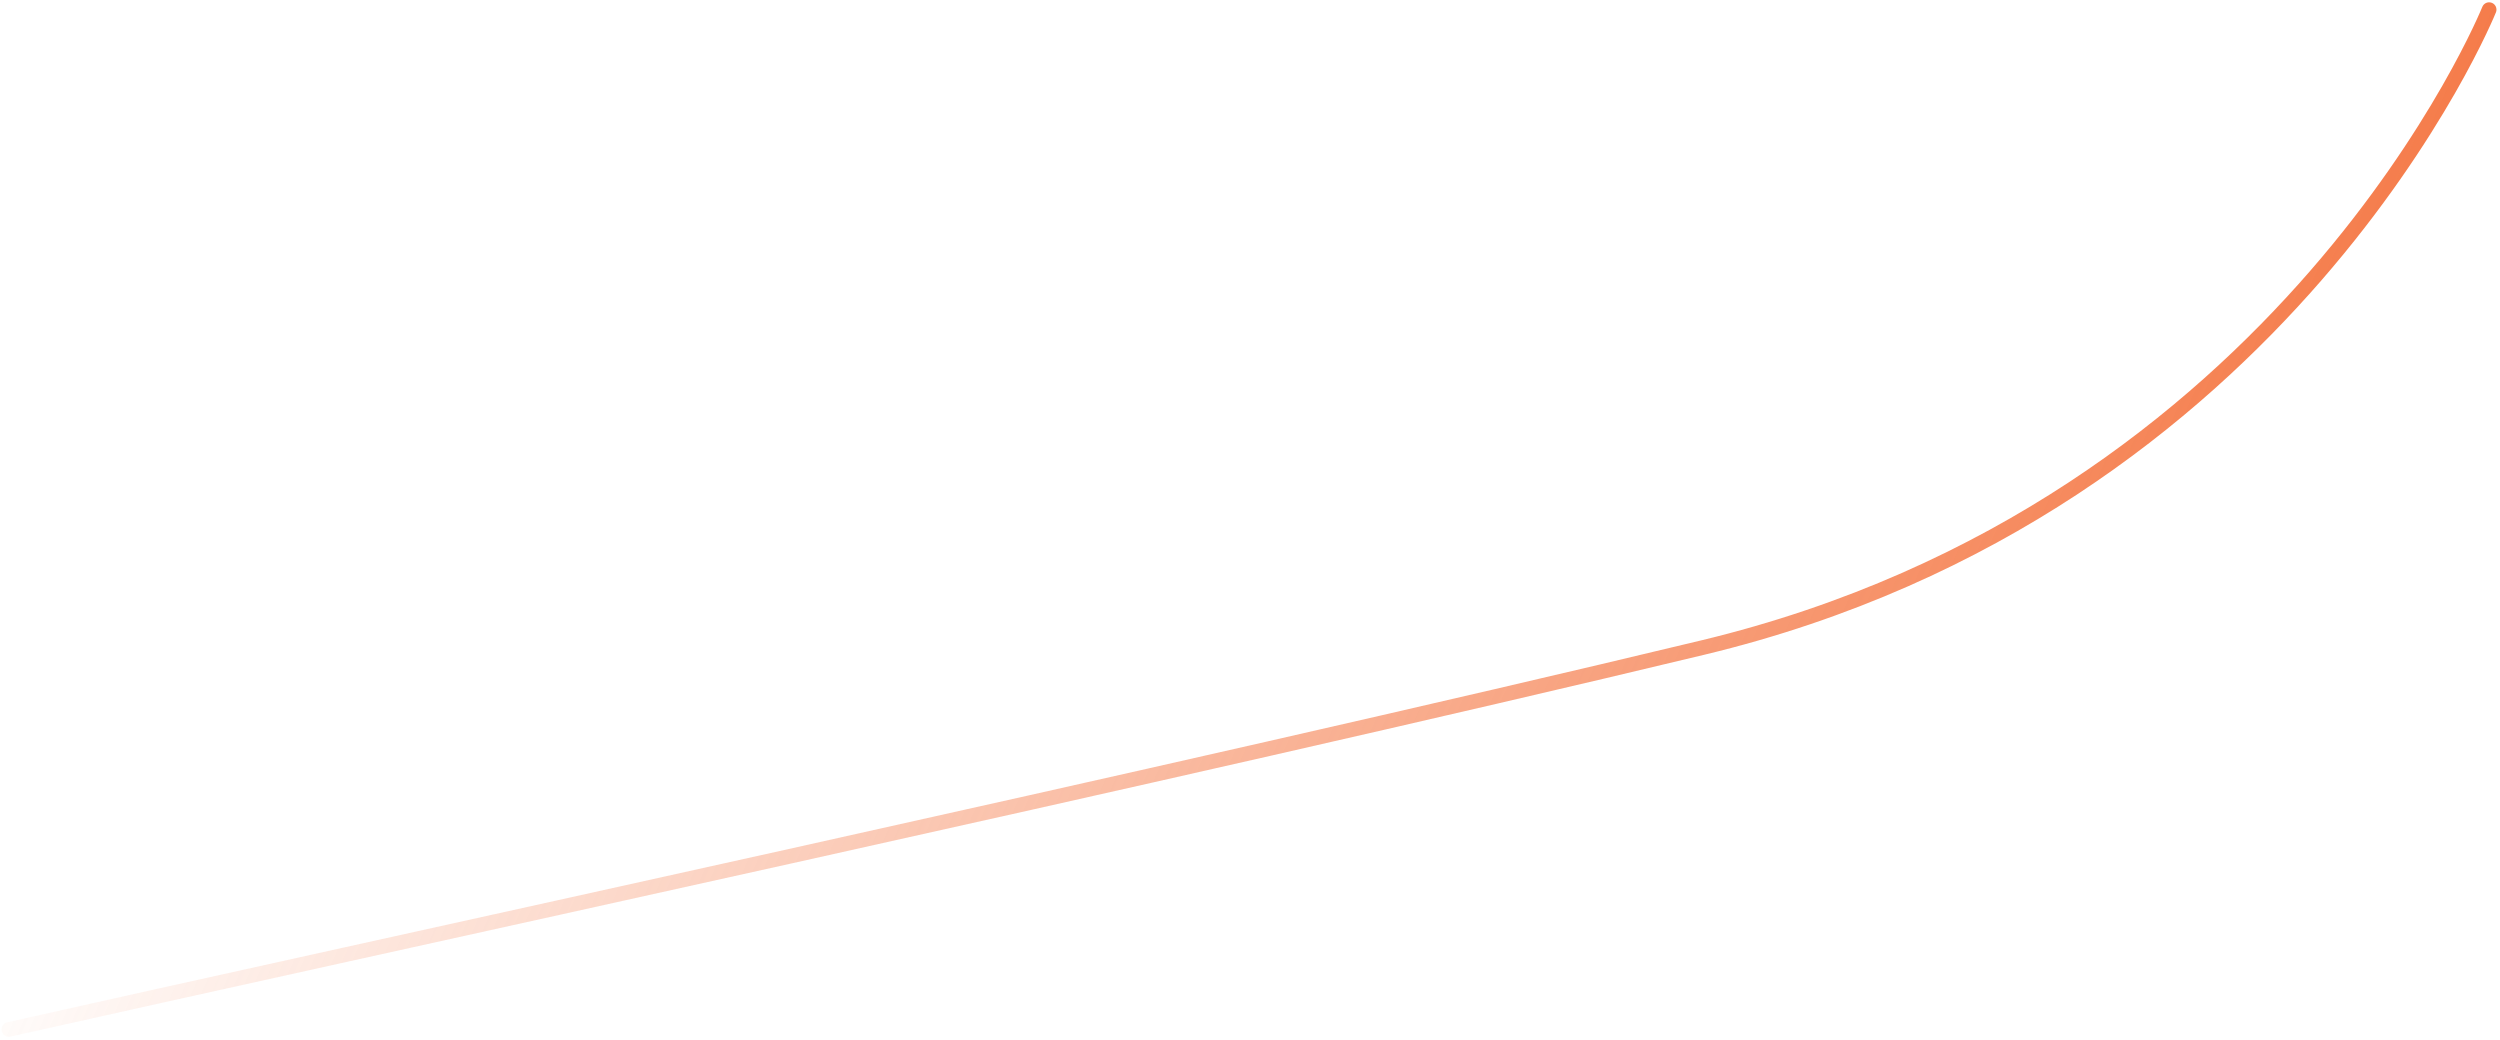
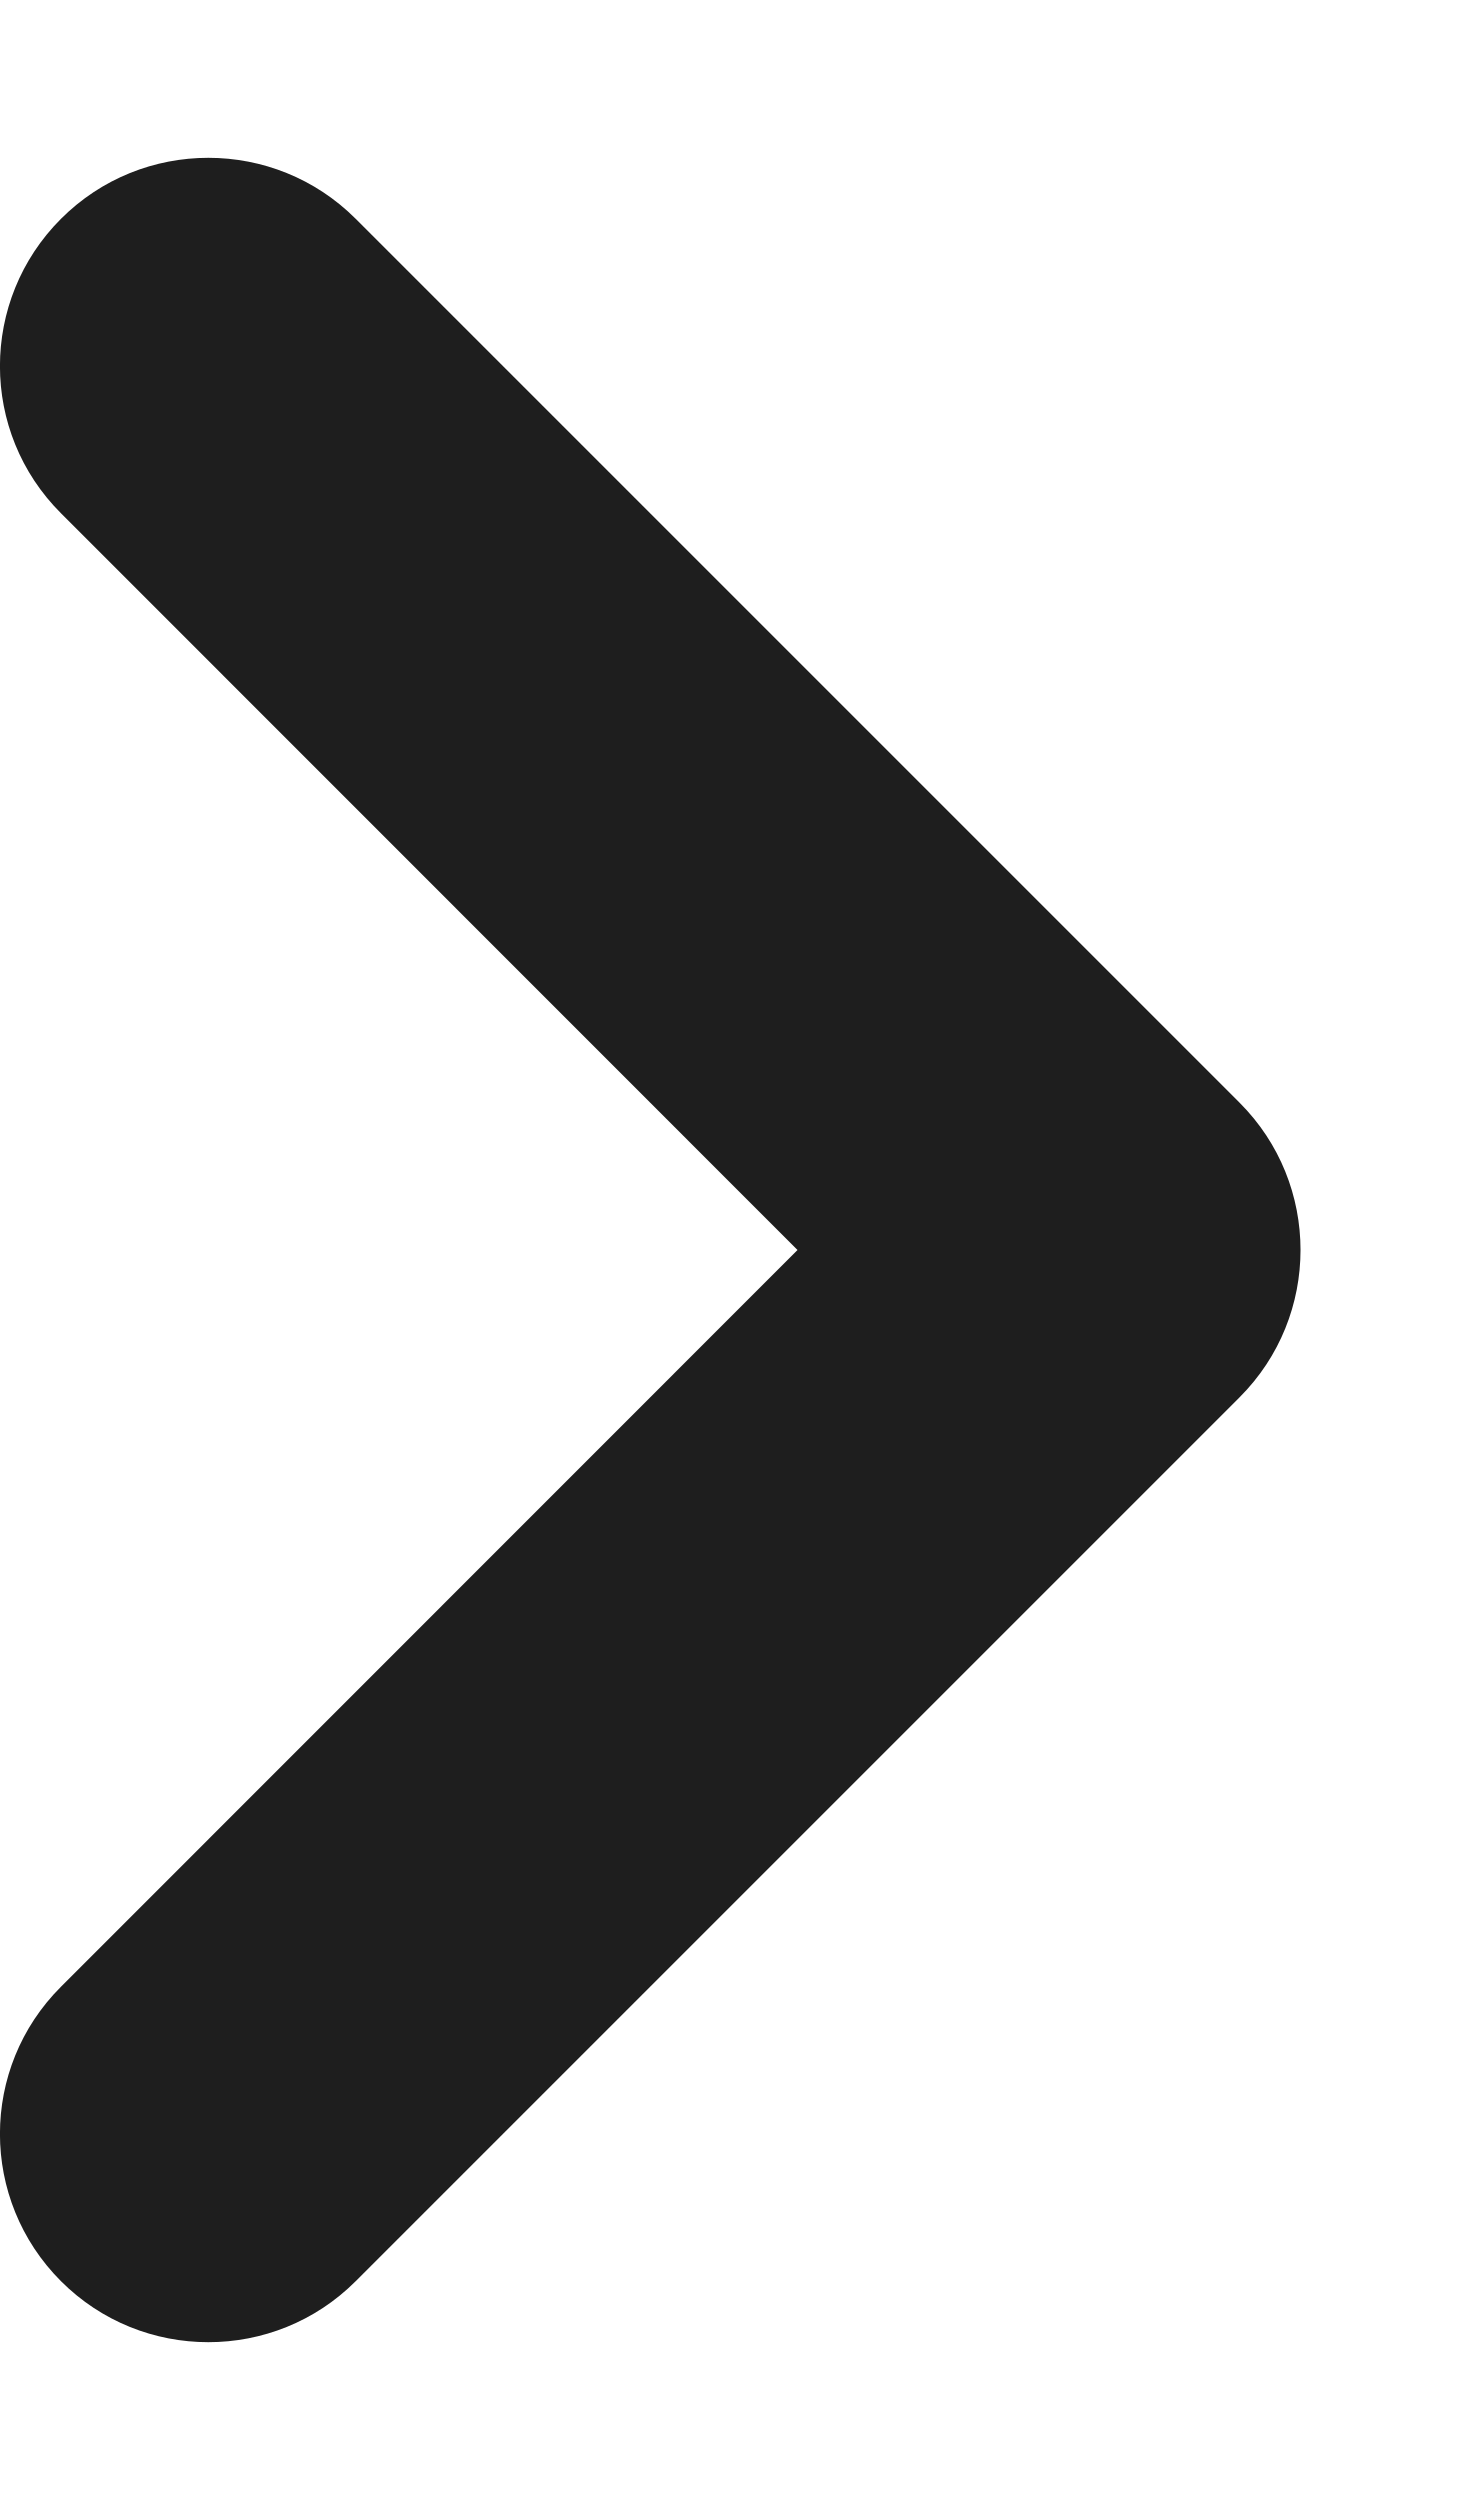
- <svg xmlns="http://www.w3.org/2000/svg" width="505" height="210" viewBox="0 0 505 210" fill="none">
-   <path d="M502.801 1.949C502.801 1.949 462.3 102.359 343.982 130.803C239.625 155.891 70.789 192.4 1.8 207.949" stroke="url(#paint0_linear_1_13277)" stroke-width="2.968" stroke-linecap="round" stroke-linejoin="round" />
-   <defs>
-     <linearGradient id="paint0_linear_1_13277" x1="489.318" y1="207.084" x2="71.321" y2="20.021" gradientUnits="userSpaceOnUse">
-       <stop stop-color="#F3652B" />
-       <stop offset="1" stop-color="#F3652B" stop-opacity="0" />
-     </linearGradient>
-   </defs>
+ <svg xmlns="http://www.w3.org/2000/svg" width="7" height="12" viewBox="0 0 7 12" fill="none">
+   <path d="M5.95 5.293C6.34 5.683 6.34 6.317 5.95 6.707L1.707 10.95C1.317 11.34 0.683 11.34 0.293 10.95C-0.098 10.559 -0.098 9.926 0.293 9.536L3.828 6L0.293 2.464C-0.098 2.074 -0.098 1.441 0.293 1.05C0.683 0.66 1.317 0.66 1.707 1.05L5.95 5.293C5.95 5.293 5.95 5.293 5.95 5.293Z" fill="#1E1E1E" />
</svg>
